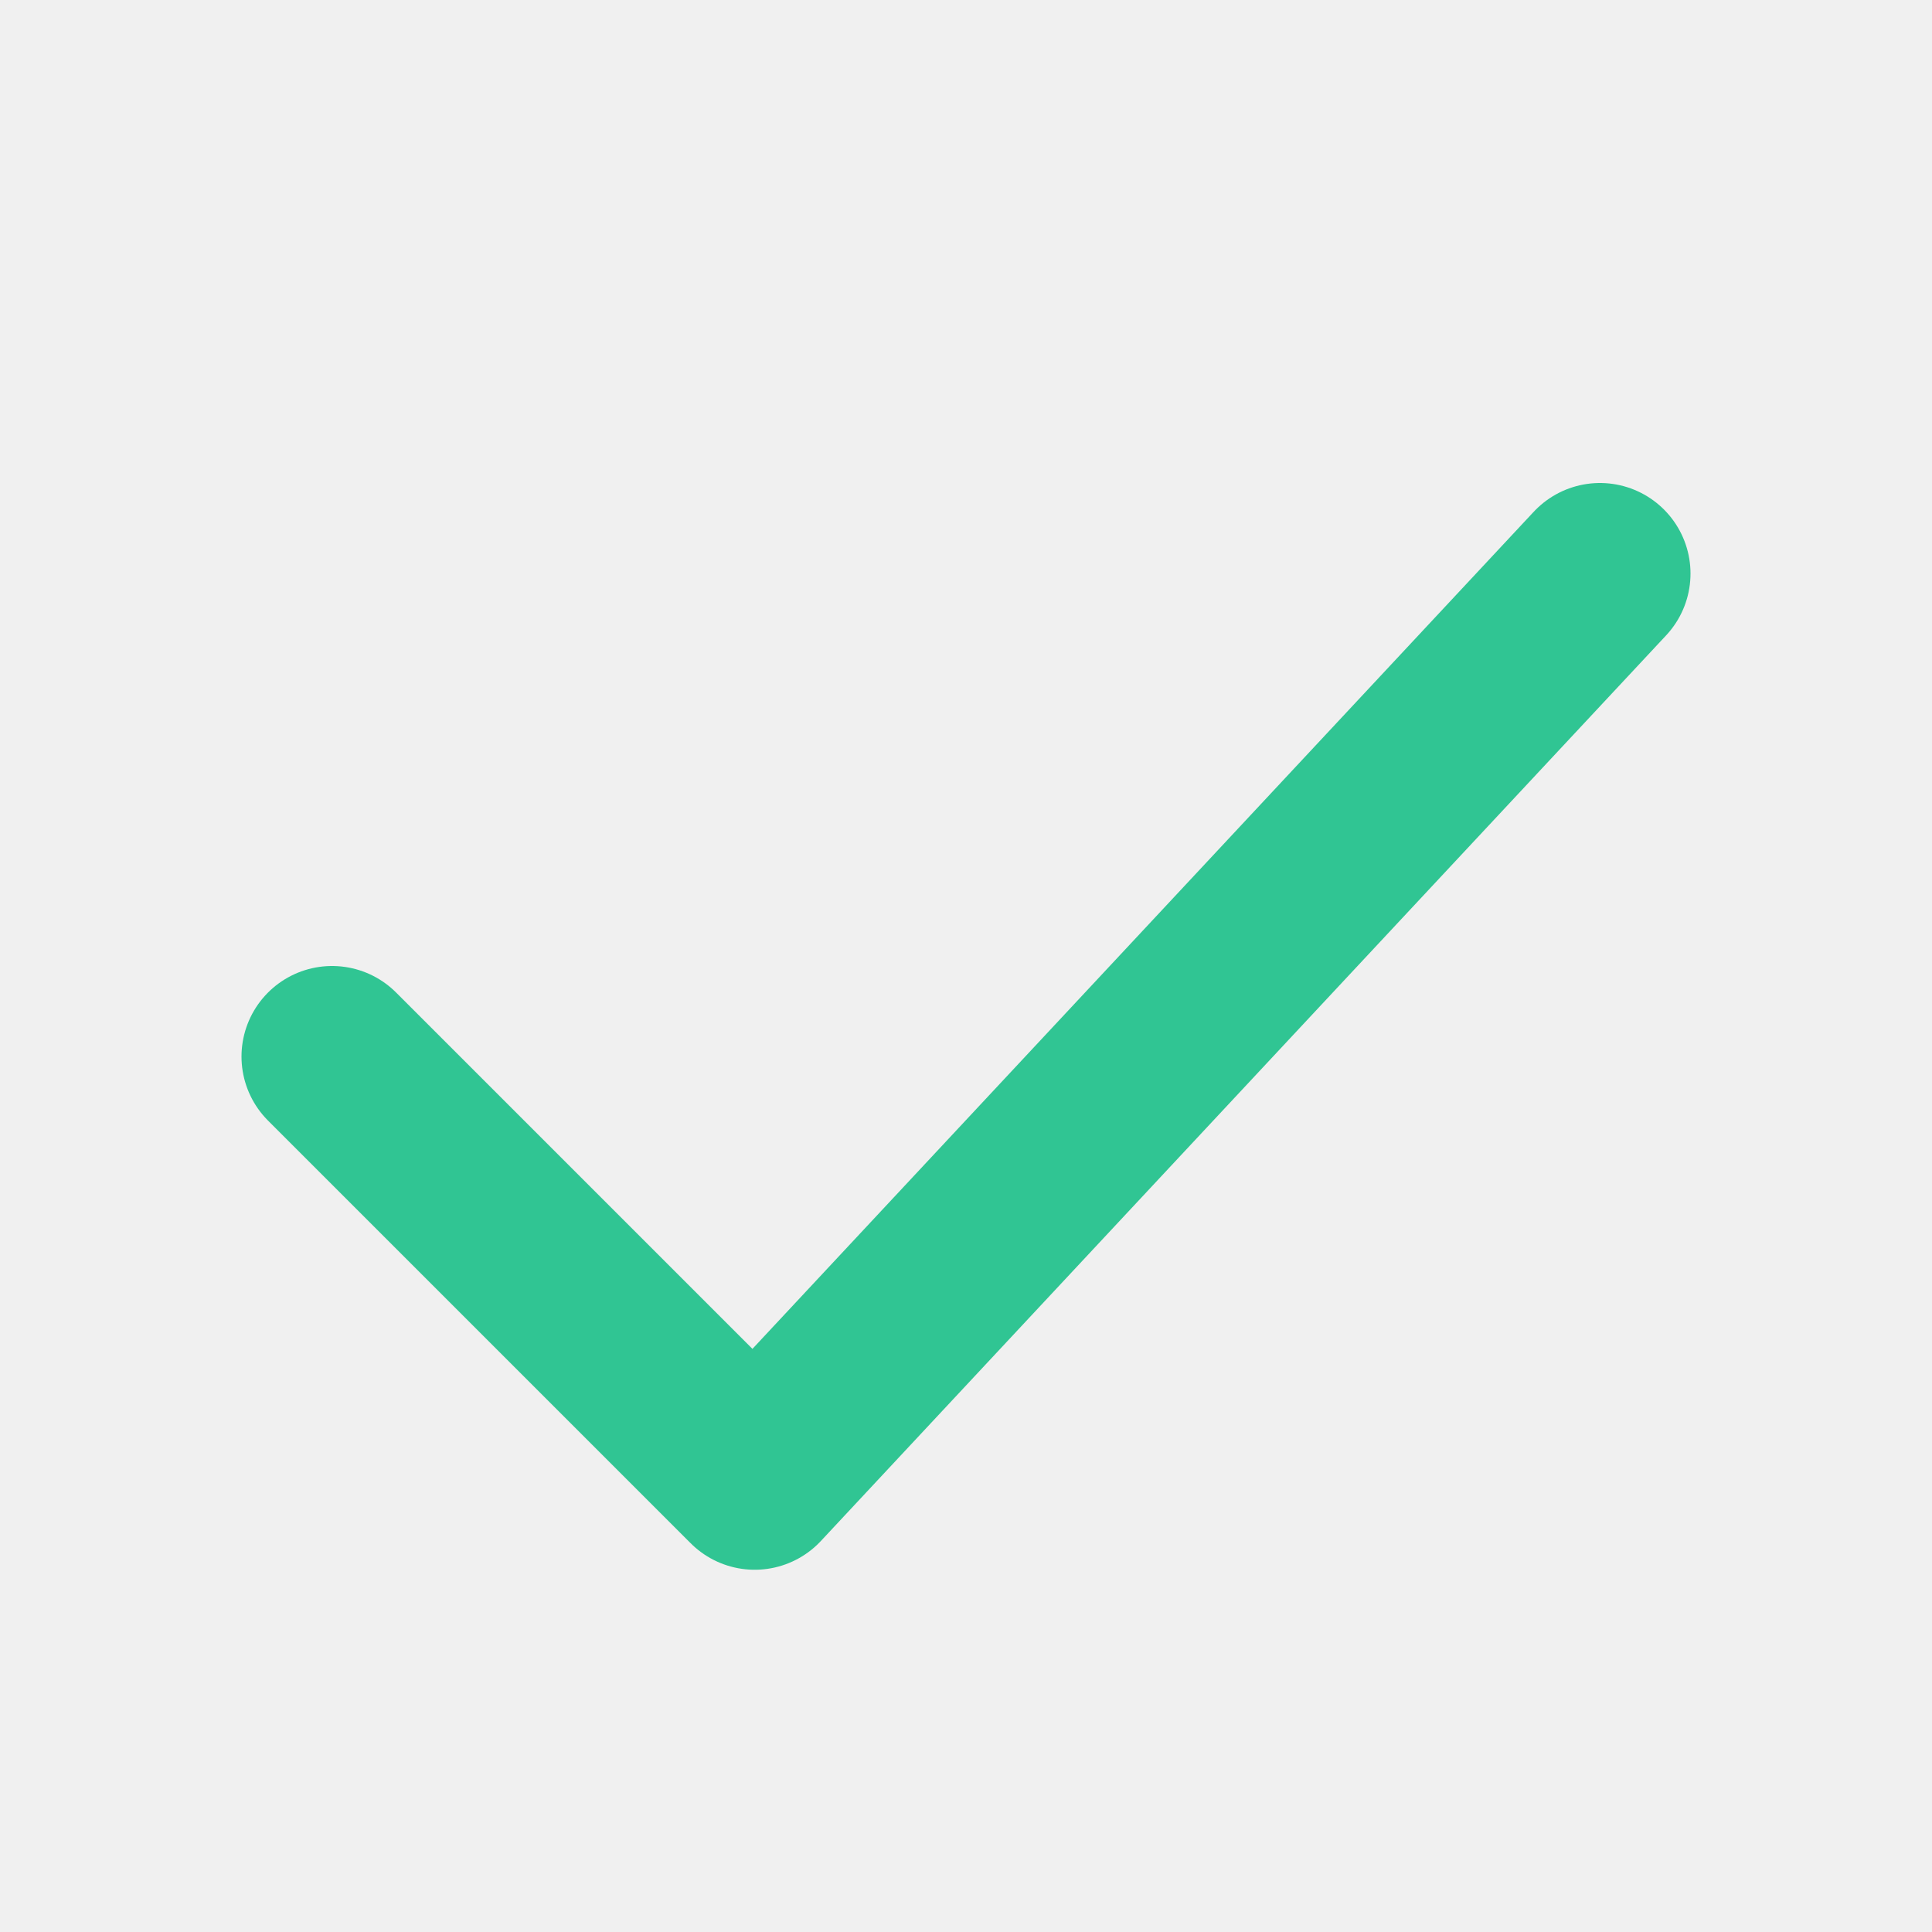
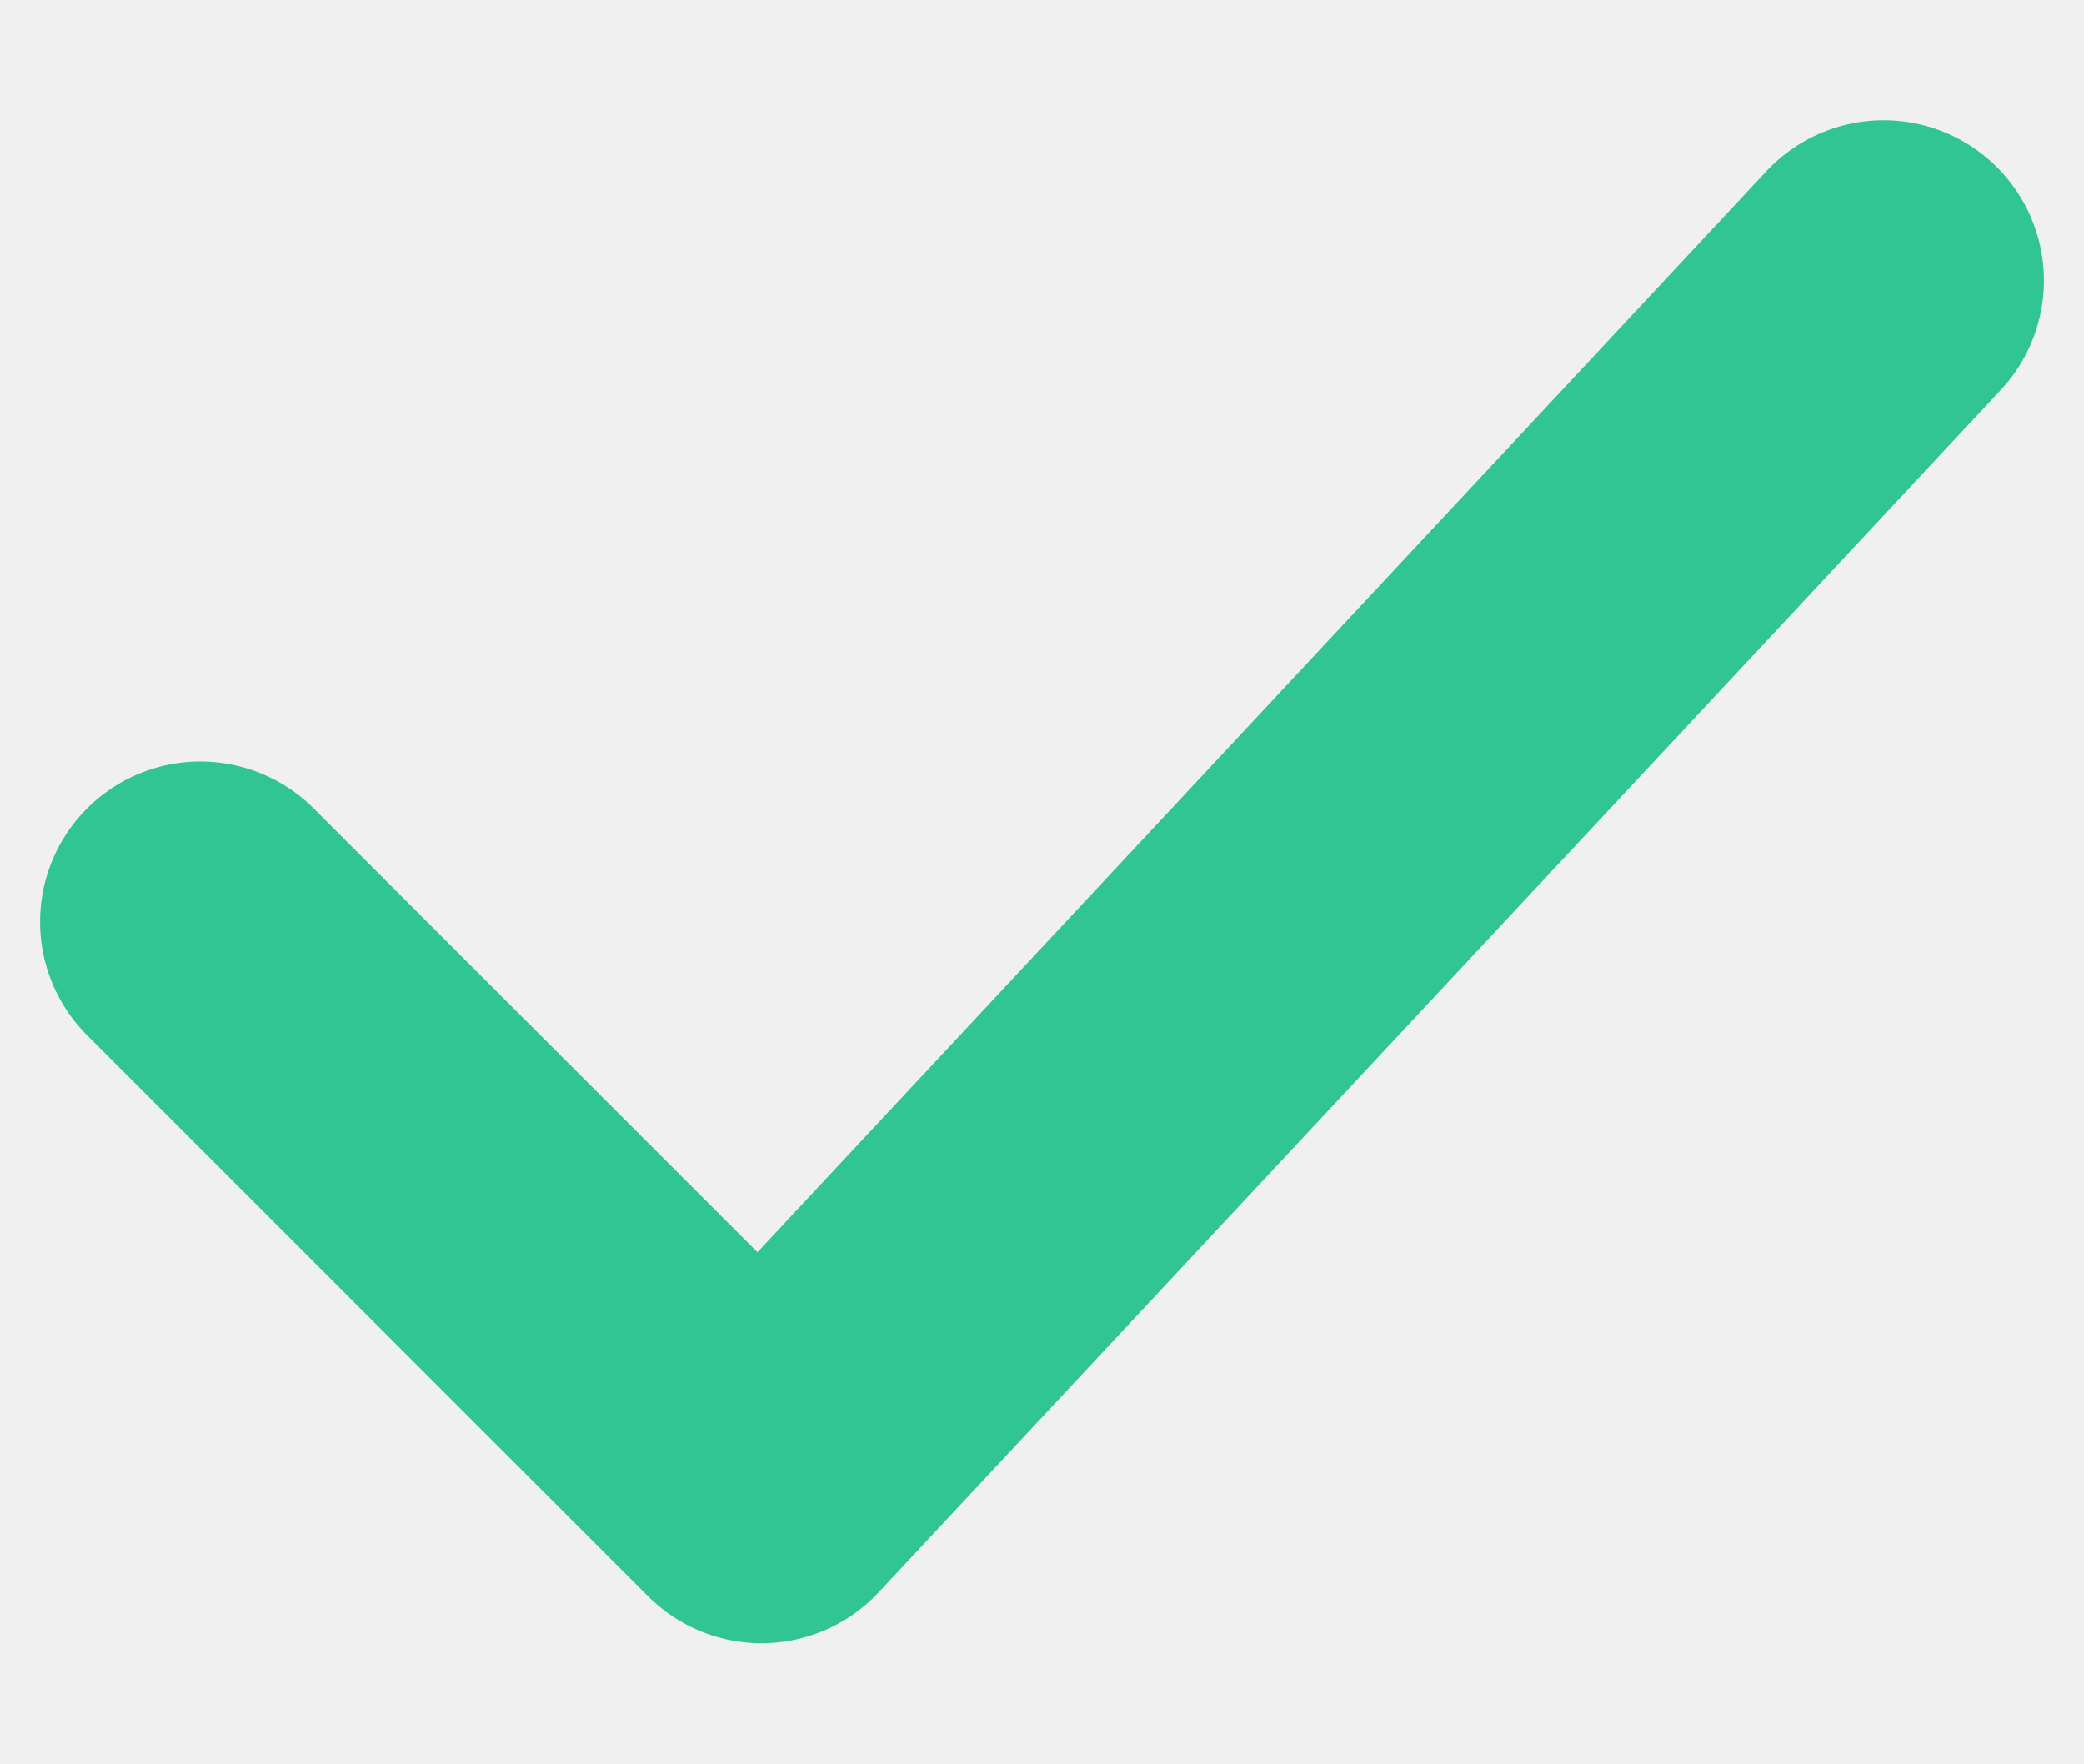
- <svg xmlns="http://www.w3.org/2000/svg" width="16" height="16" viewBox="0 0 16 16" fill="none">
-   <g clip-path="url(#clip0_2445_60060)">
-     <path d="M2.75 8.75L6.25 12.25L13.25 4.75" stroke="#30C593" stroke-width="1.5" stroke-linecap="round" stroke-linejoin="round" />
-   </g>
-   <defs>
-     <clipPath id="clip0_2445_60060">
-       <rect width="16" height="16" fill="white" />
-     </clipPath>
-   </defs>
+ <svg xmlns="http://www.w3.org/2000/svg" width="13" height="11" viewBox="0 0 13 11" fill="none">
+   <path d="M1.25 5.75L4.75 9.25L11.75 1.75" stroke="#30C593" stroke-width="2" stroke-linecap="round" stroke-linejoin="round" />
</svg>
